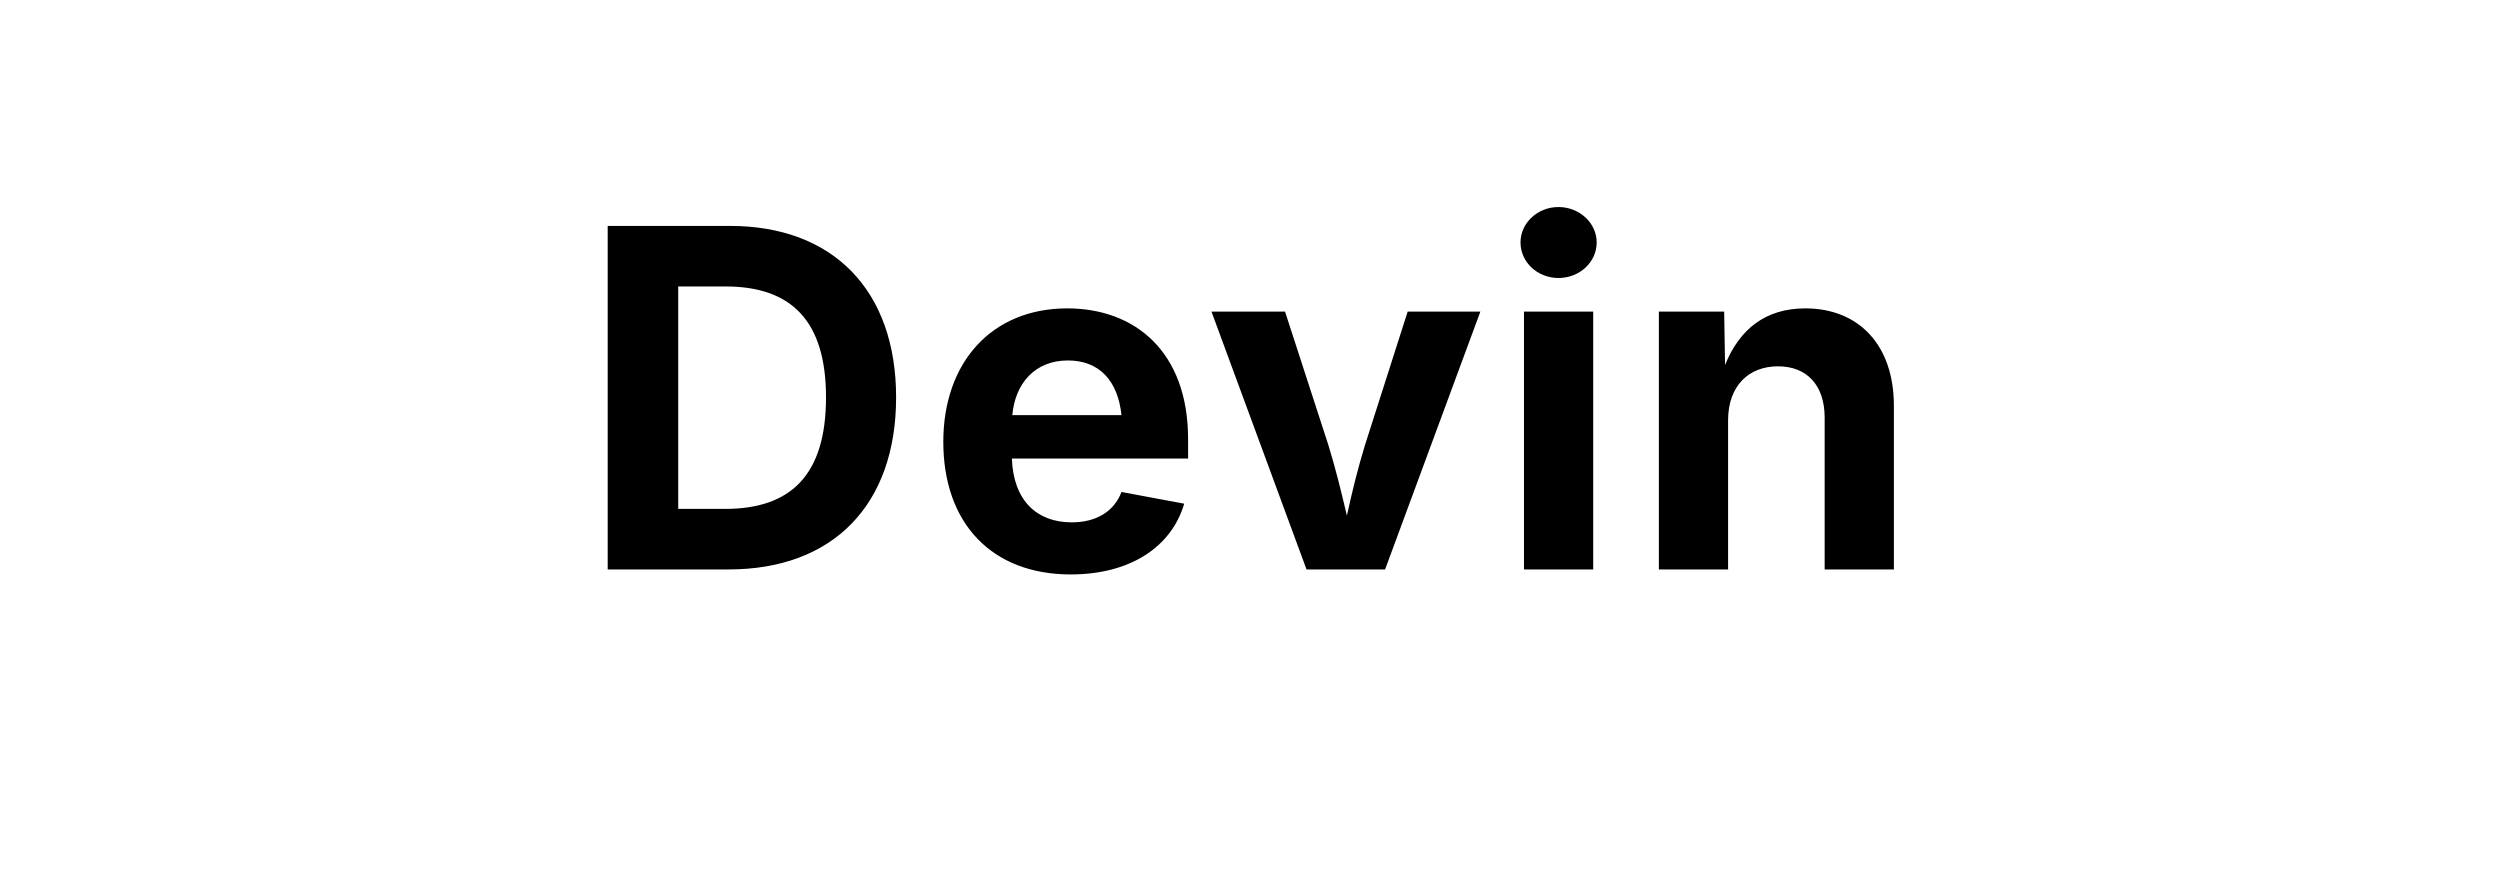
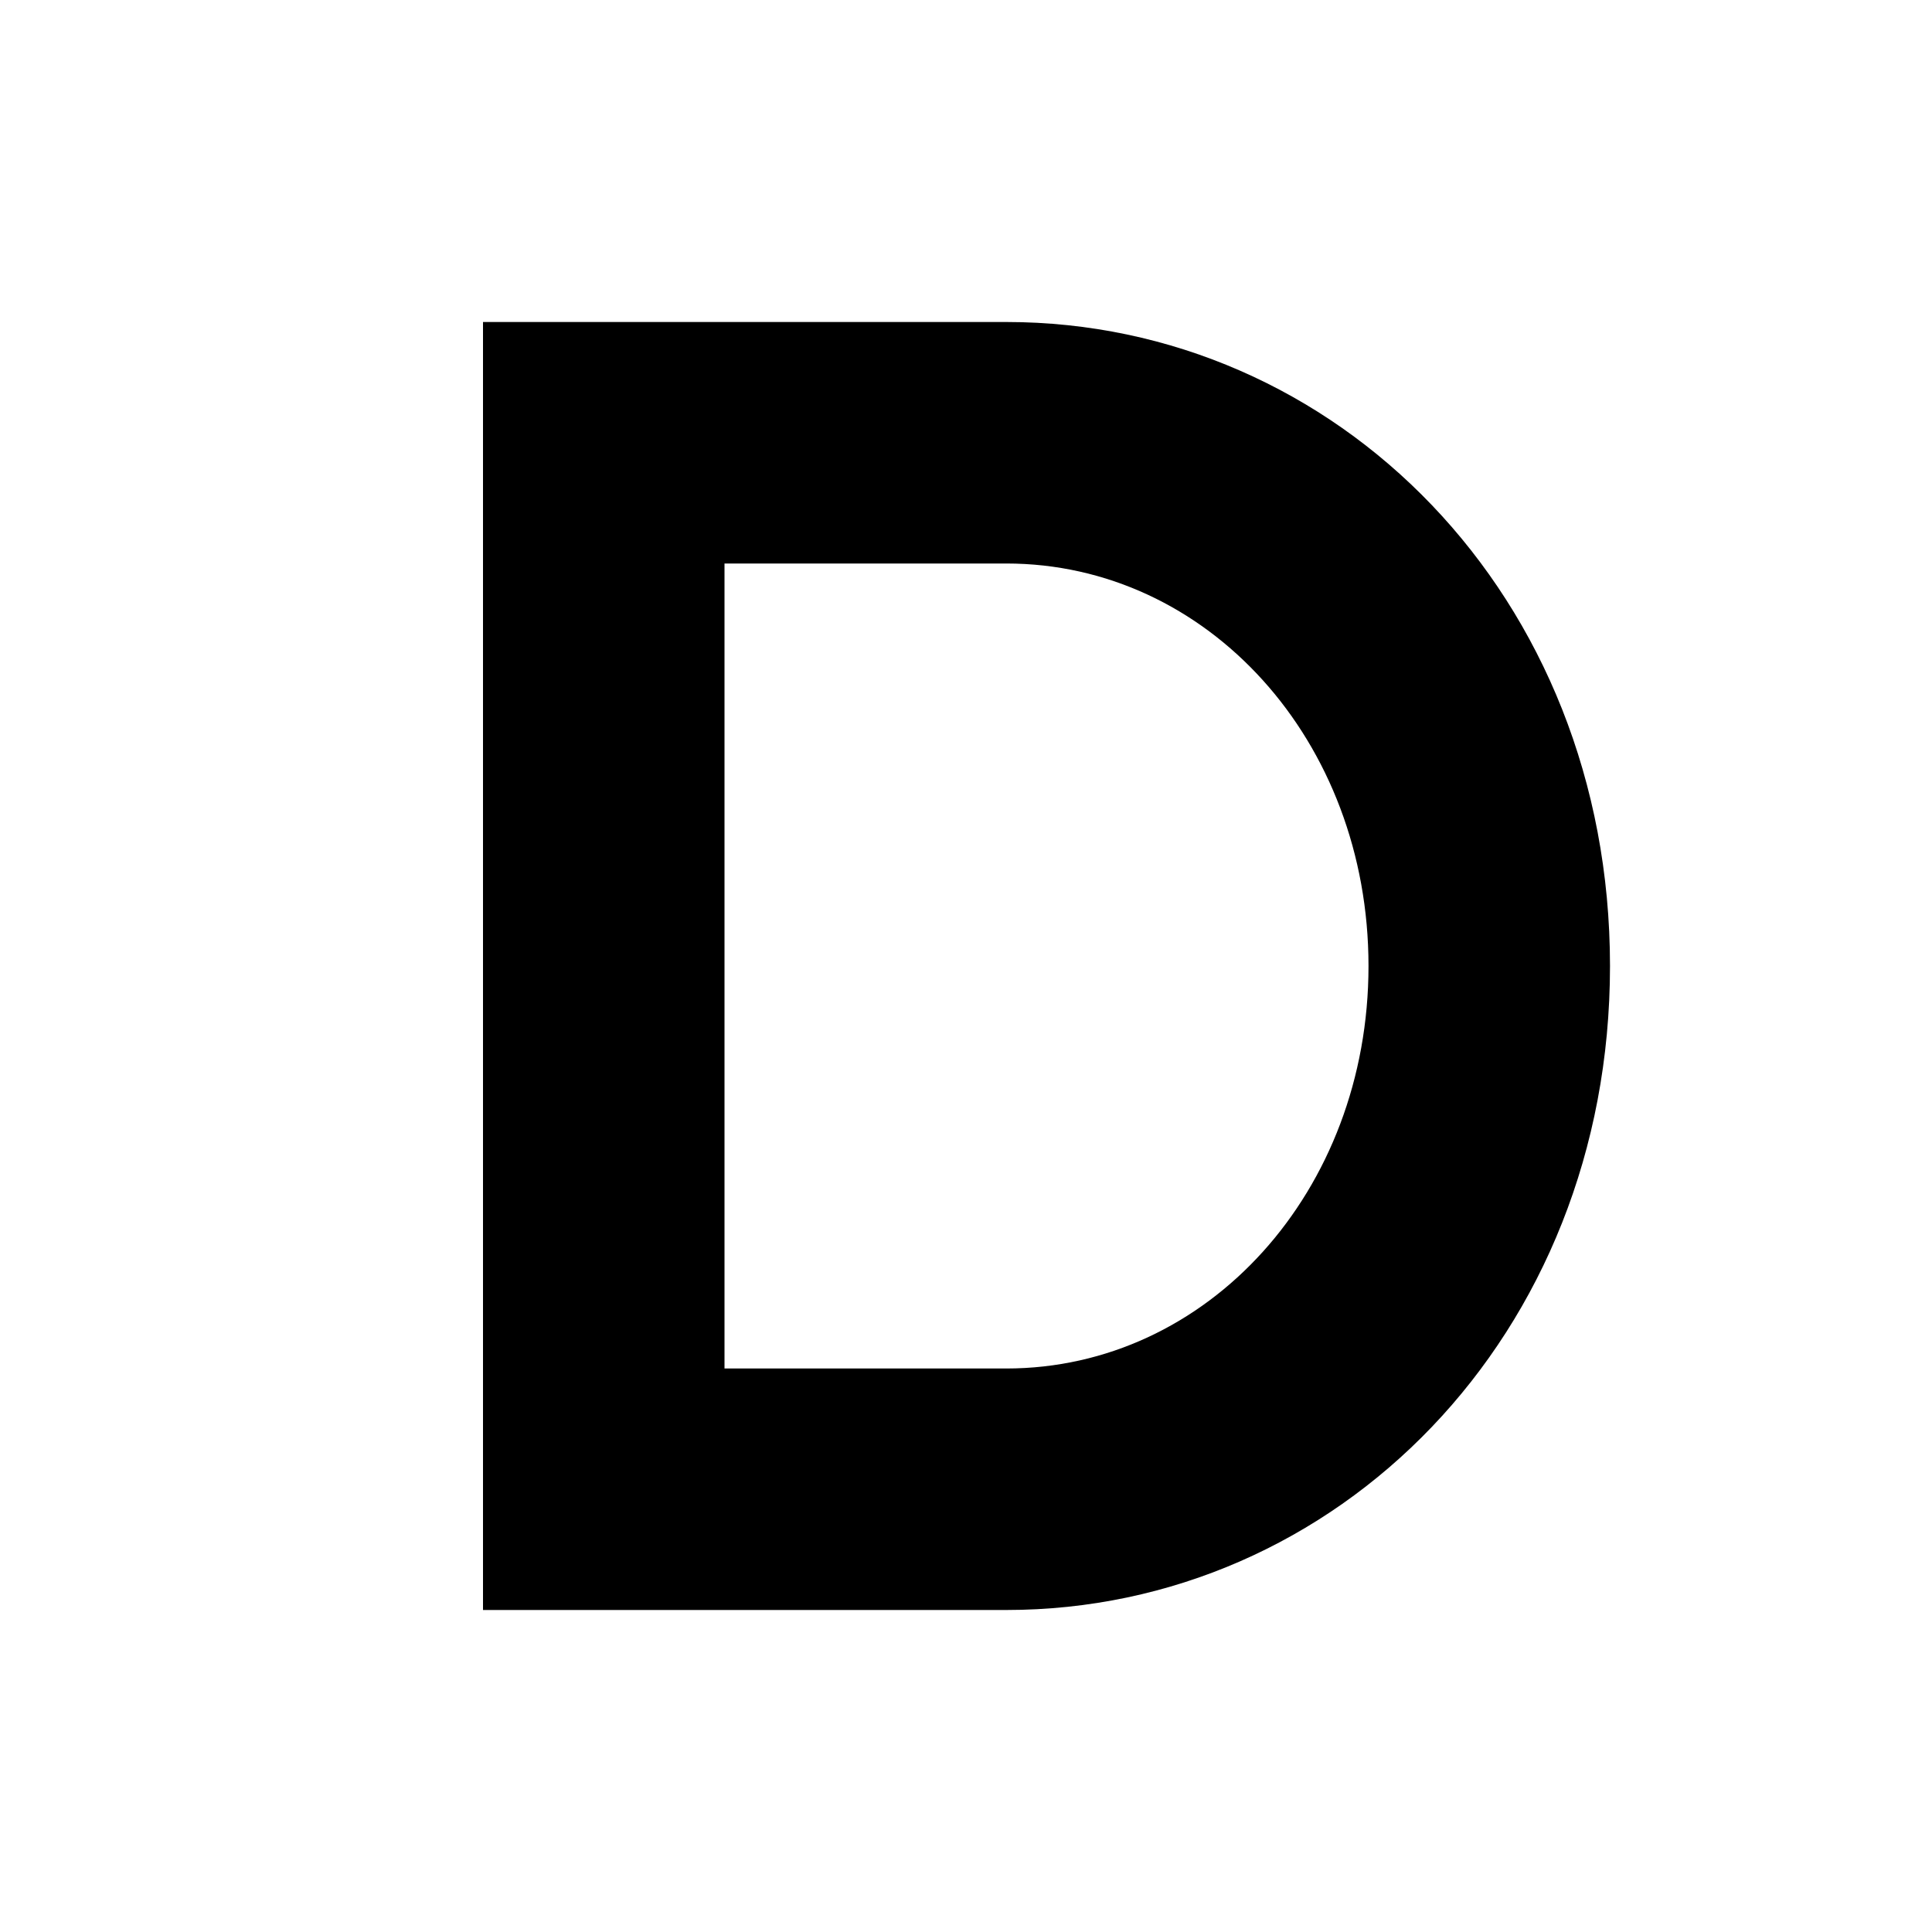
- <svg xmlns="http://www.w3.org/2000/svg" viewBox="0 0 180 64" role="img" aria-label="Devin">
-   <rect width="180" height="64" rx="12" fill="none" />
-   <text x="90" y="41" text-anchor="middle" fill="currentColor" font-family="Inter, Arial, sans-serif" font-size="34" font-weight="700" letter-spacing="0.5">Devin</text>
+ <svg xmlns="http://www.w3.org/2000/svg" viewBox="0 0 24 24" fill="currentColor" role="img">
+   <path d="M6 4h6.5C16.6 4 20 7.4 20 12s-3.4 8-7.5 8H6V4zm3 3v10h3.5c2.5 0 4.5-2.2 4.5-5s-2-5-4.5-5H9z" />
</svg>
